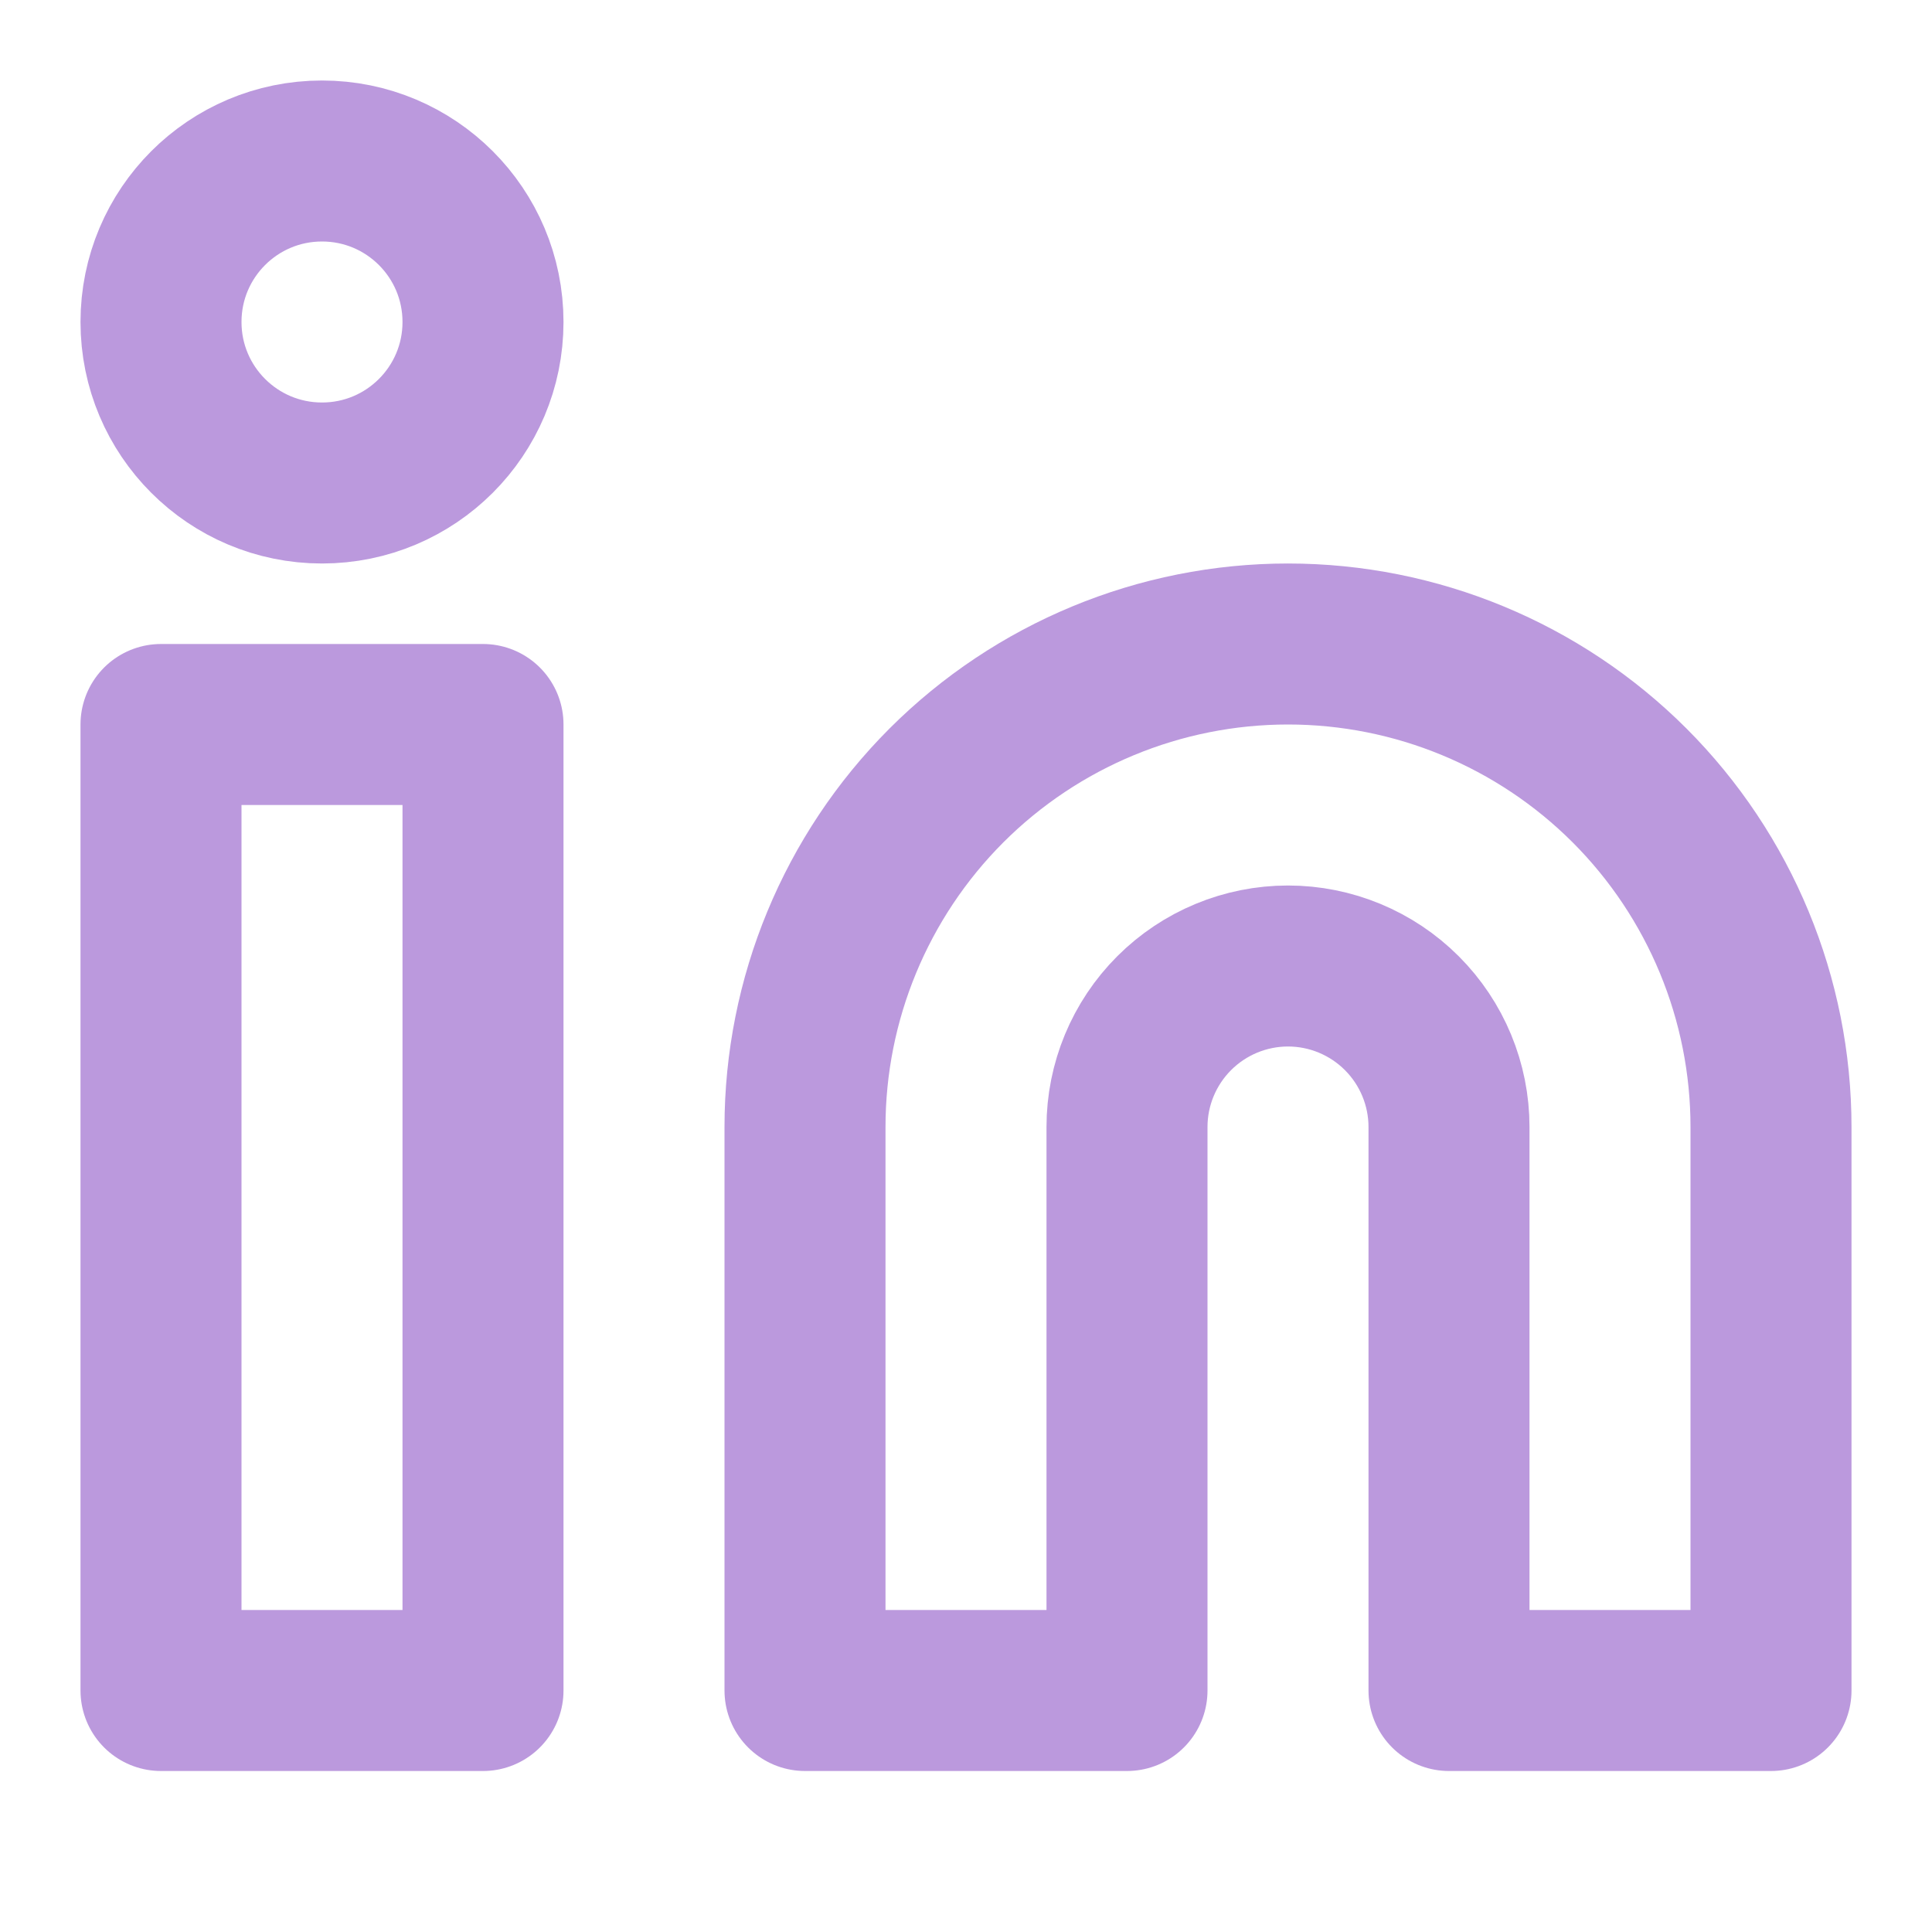
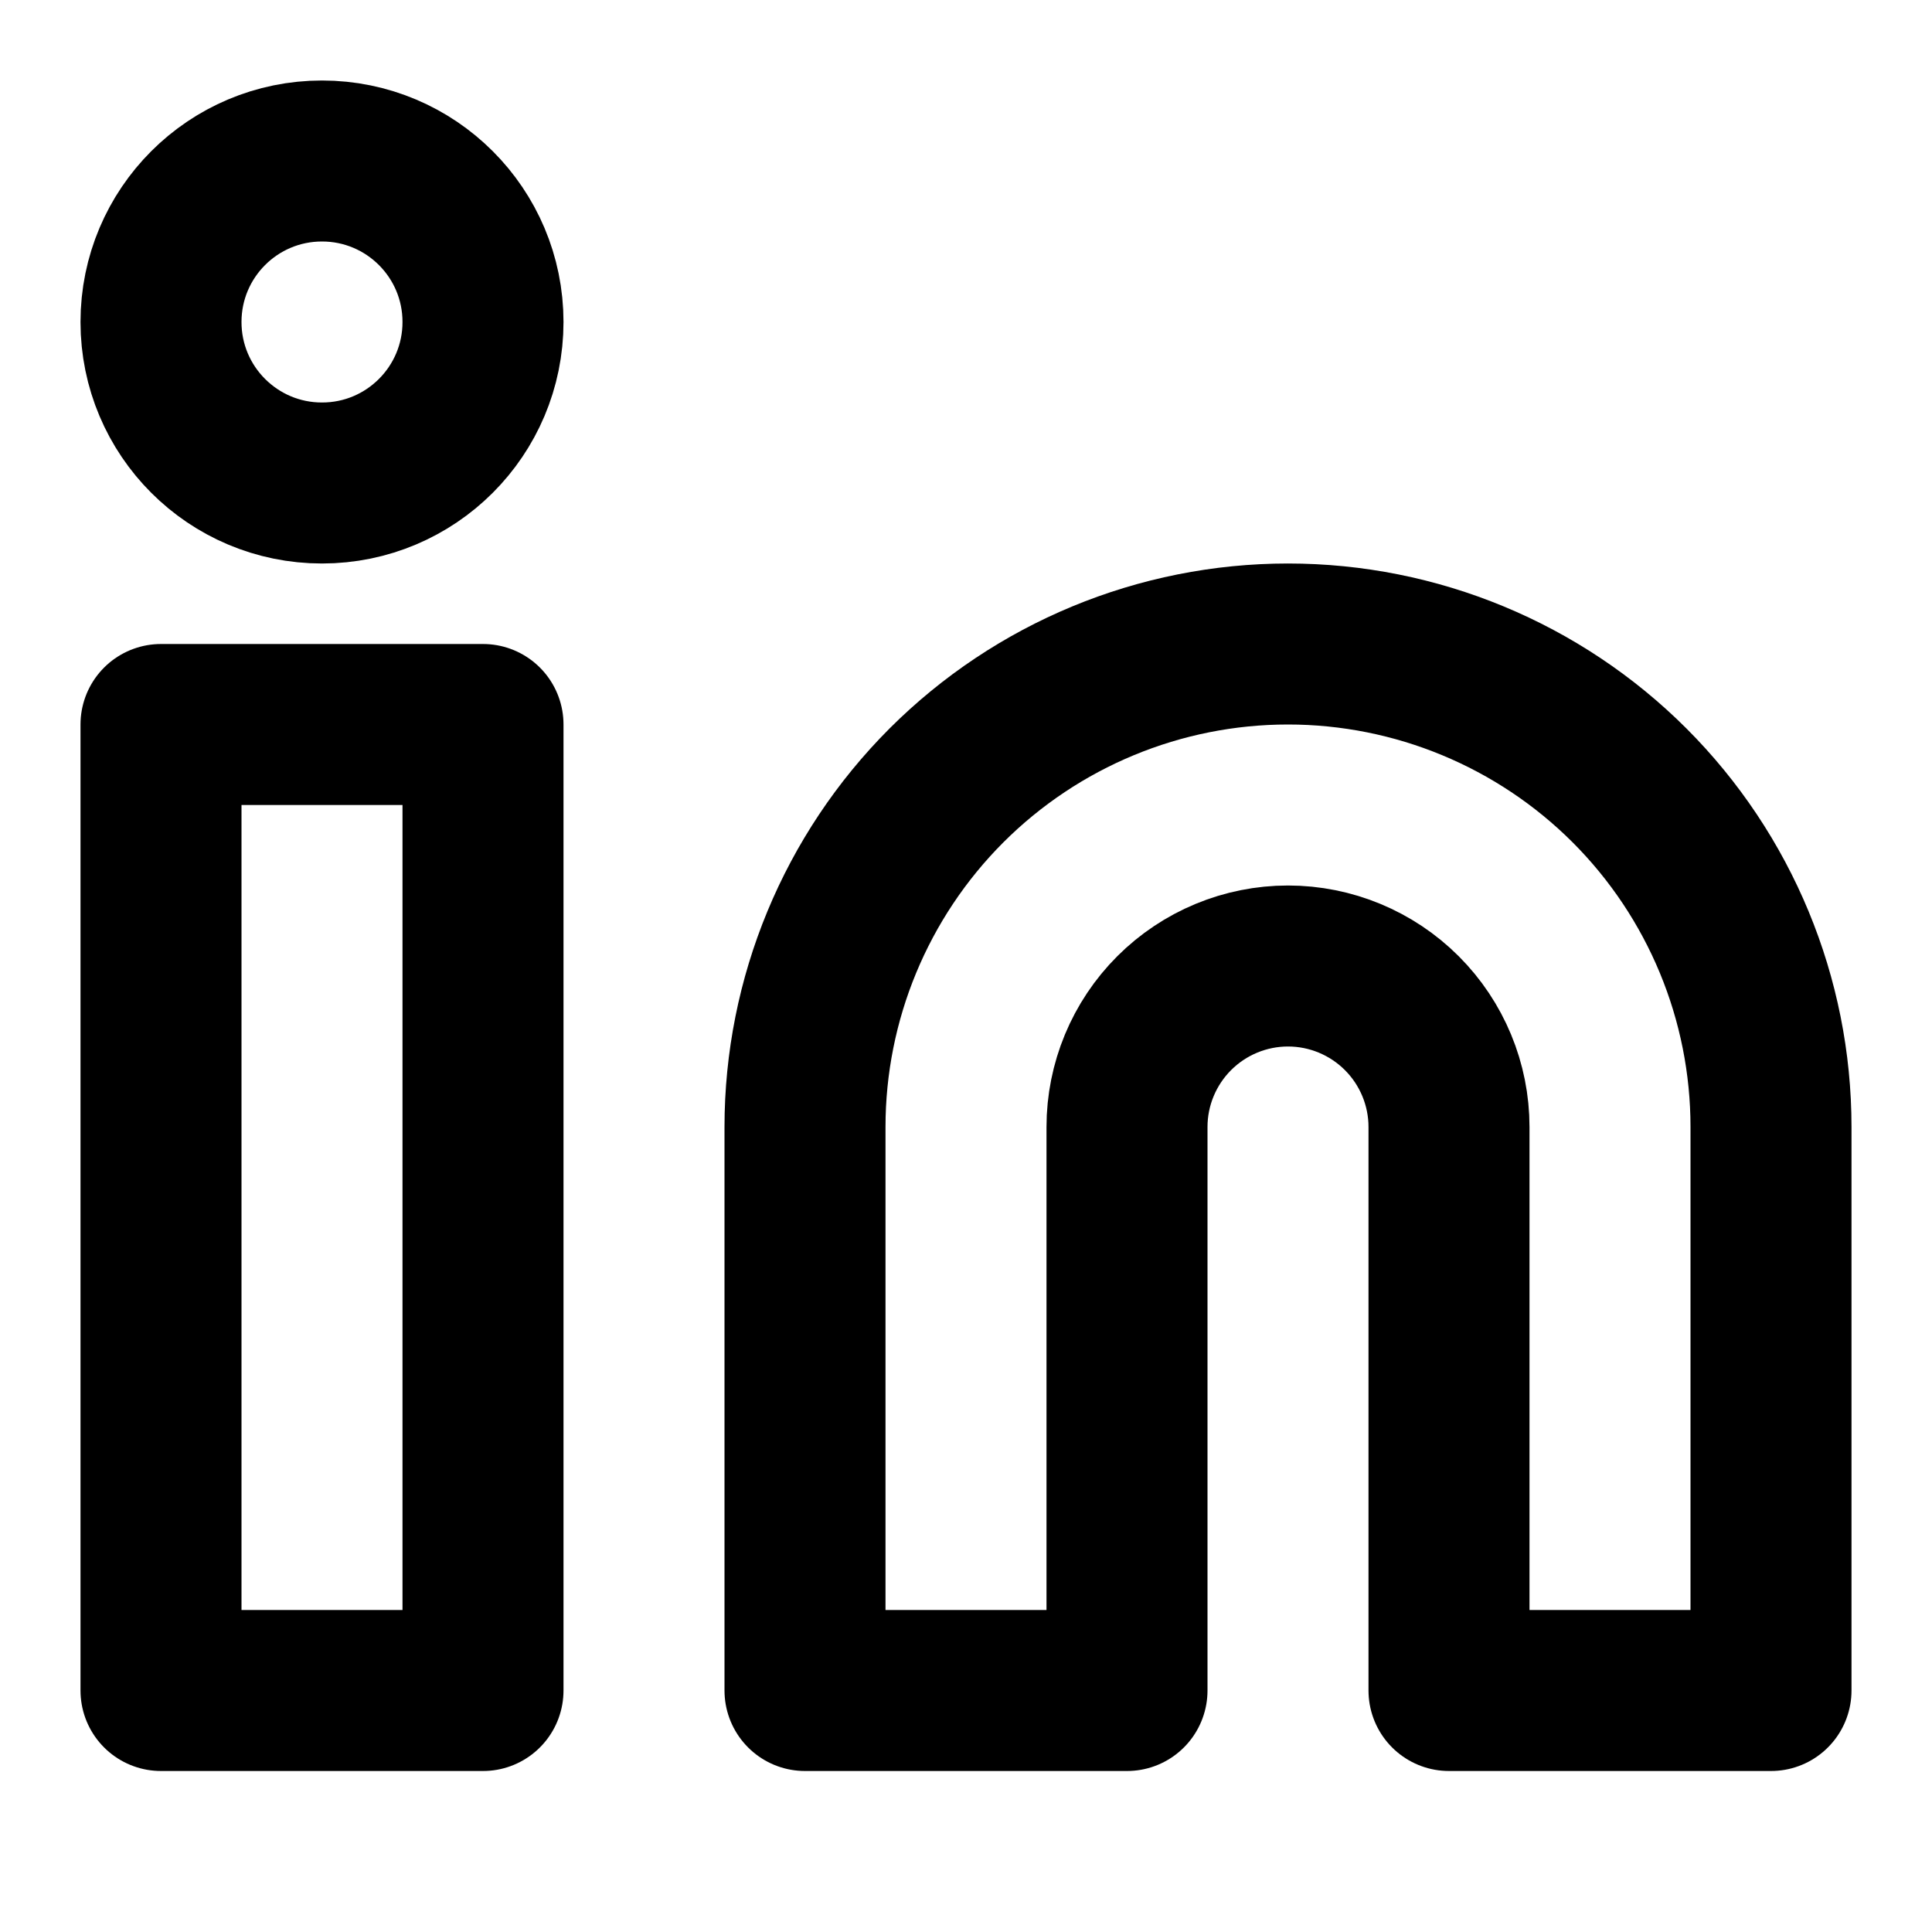
<svg xmlns="http://www.w3.org/2000/svg" width="24" height="24" viewBox="0 0 24 24" fill="none">
-   <path d="M16 8C17.591 8 19.117 8.632 20.243 9.757C21.368 10.883 22 12.409 22 14V21H18V14C18 13.47 17.789 12.961 17.414 12.586C17.039 12.211 16.53 12 16 12C15.47 12 14.961 12.211 14.586 12.586C14.211 12.961 14 13.47 14 14V21H10V14C10 12.409 10.632 10.883 11.757 9.757C12.883 8.632 14.409 8 16 8V8Z" stroke="#BB99DD" stroke-width="2" stroke-linecap="round" stroke-linejoin="round" />
-   <path d="M6 9H2V21H6V9Z" stroke="#BB99DD" stroke-width="2" stroke-linecap="round" stroke-linejoin="round" />
-   <path d="M4 6C5.105 6 6 5.105 6 4C6 2.895 5.105 2 4 2C2.895 2 2 2.895 2 4C2 5.105 2.895 6 4 6Z" stroke="#BB99DD" stroke-width="2" stroke-linecap="round" stroke-linejoin="round" />
+   <path d="M16 8C17.591 8 19.117 8.632 20.243 9.757C21.368 10.883 22 12.409 22 14V21H18V14C18 13.47 17.789 12.961 17.414 12.586C17.039 12.211 16.53 12 16 12C15.47 12 14.961 12.211 14.586 12.586C14.211 12.961 14 13.47 14 14V21H10V14C10 12.409 10.632 10.883 11.757 9.757C12.883 8.632 14.409 8 16 8V8Z" stroke="#000000" stroke-width="2" stroke-linecap="round" stroke-linejoin="round" />
+   <path d="M6 9H2V21H6V9Z" stroke="#000000" stroke-width="2" stroke-linecap="round" stroke-linejoin="round" />
+   <path d="M4 6C5.105 6 6 5.105 6 4C6 2.895 5.105 2 4 2C2.895 2 2 2.895 2 4C2 5.105 2.895 6 4 6Z" stroke="#000000" stroke-width="2" stroke-linecap="round" stroke-linejoin="round" />
</svg>
